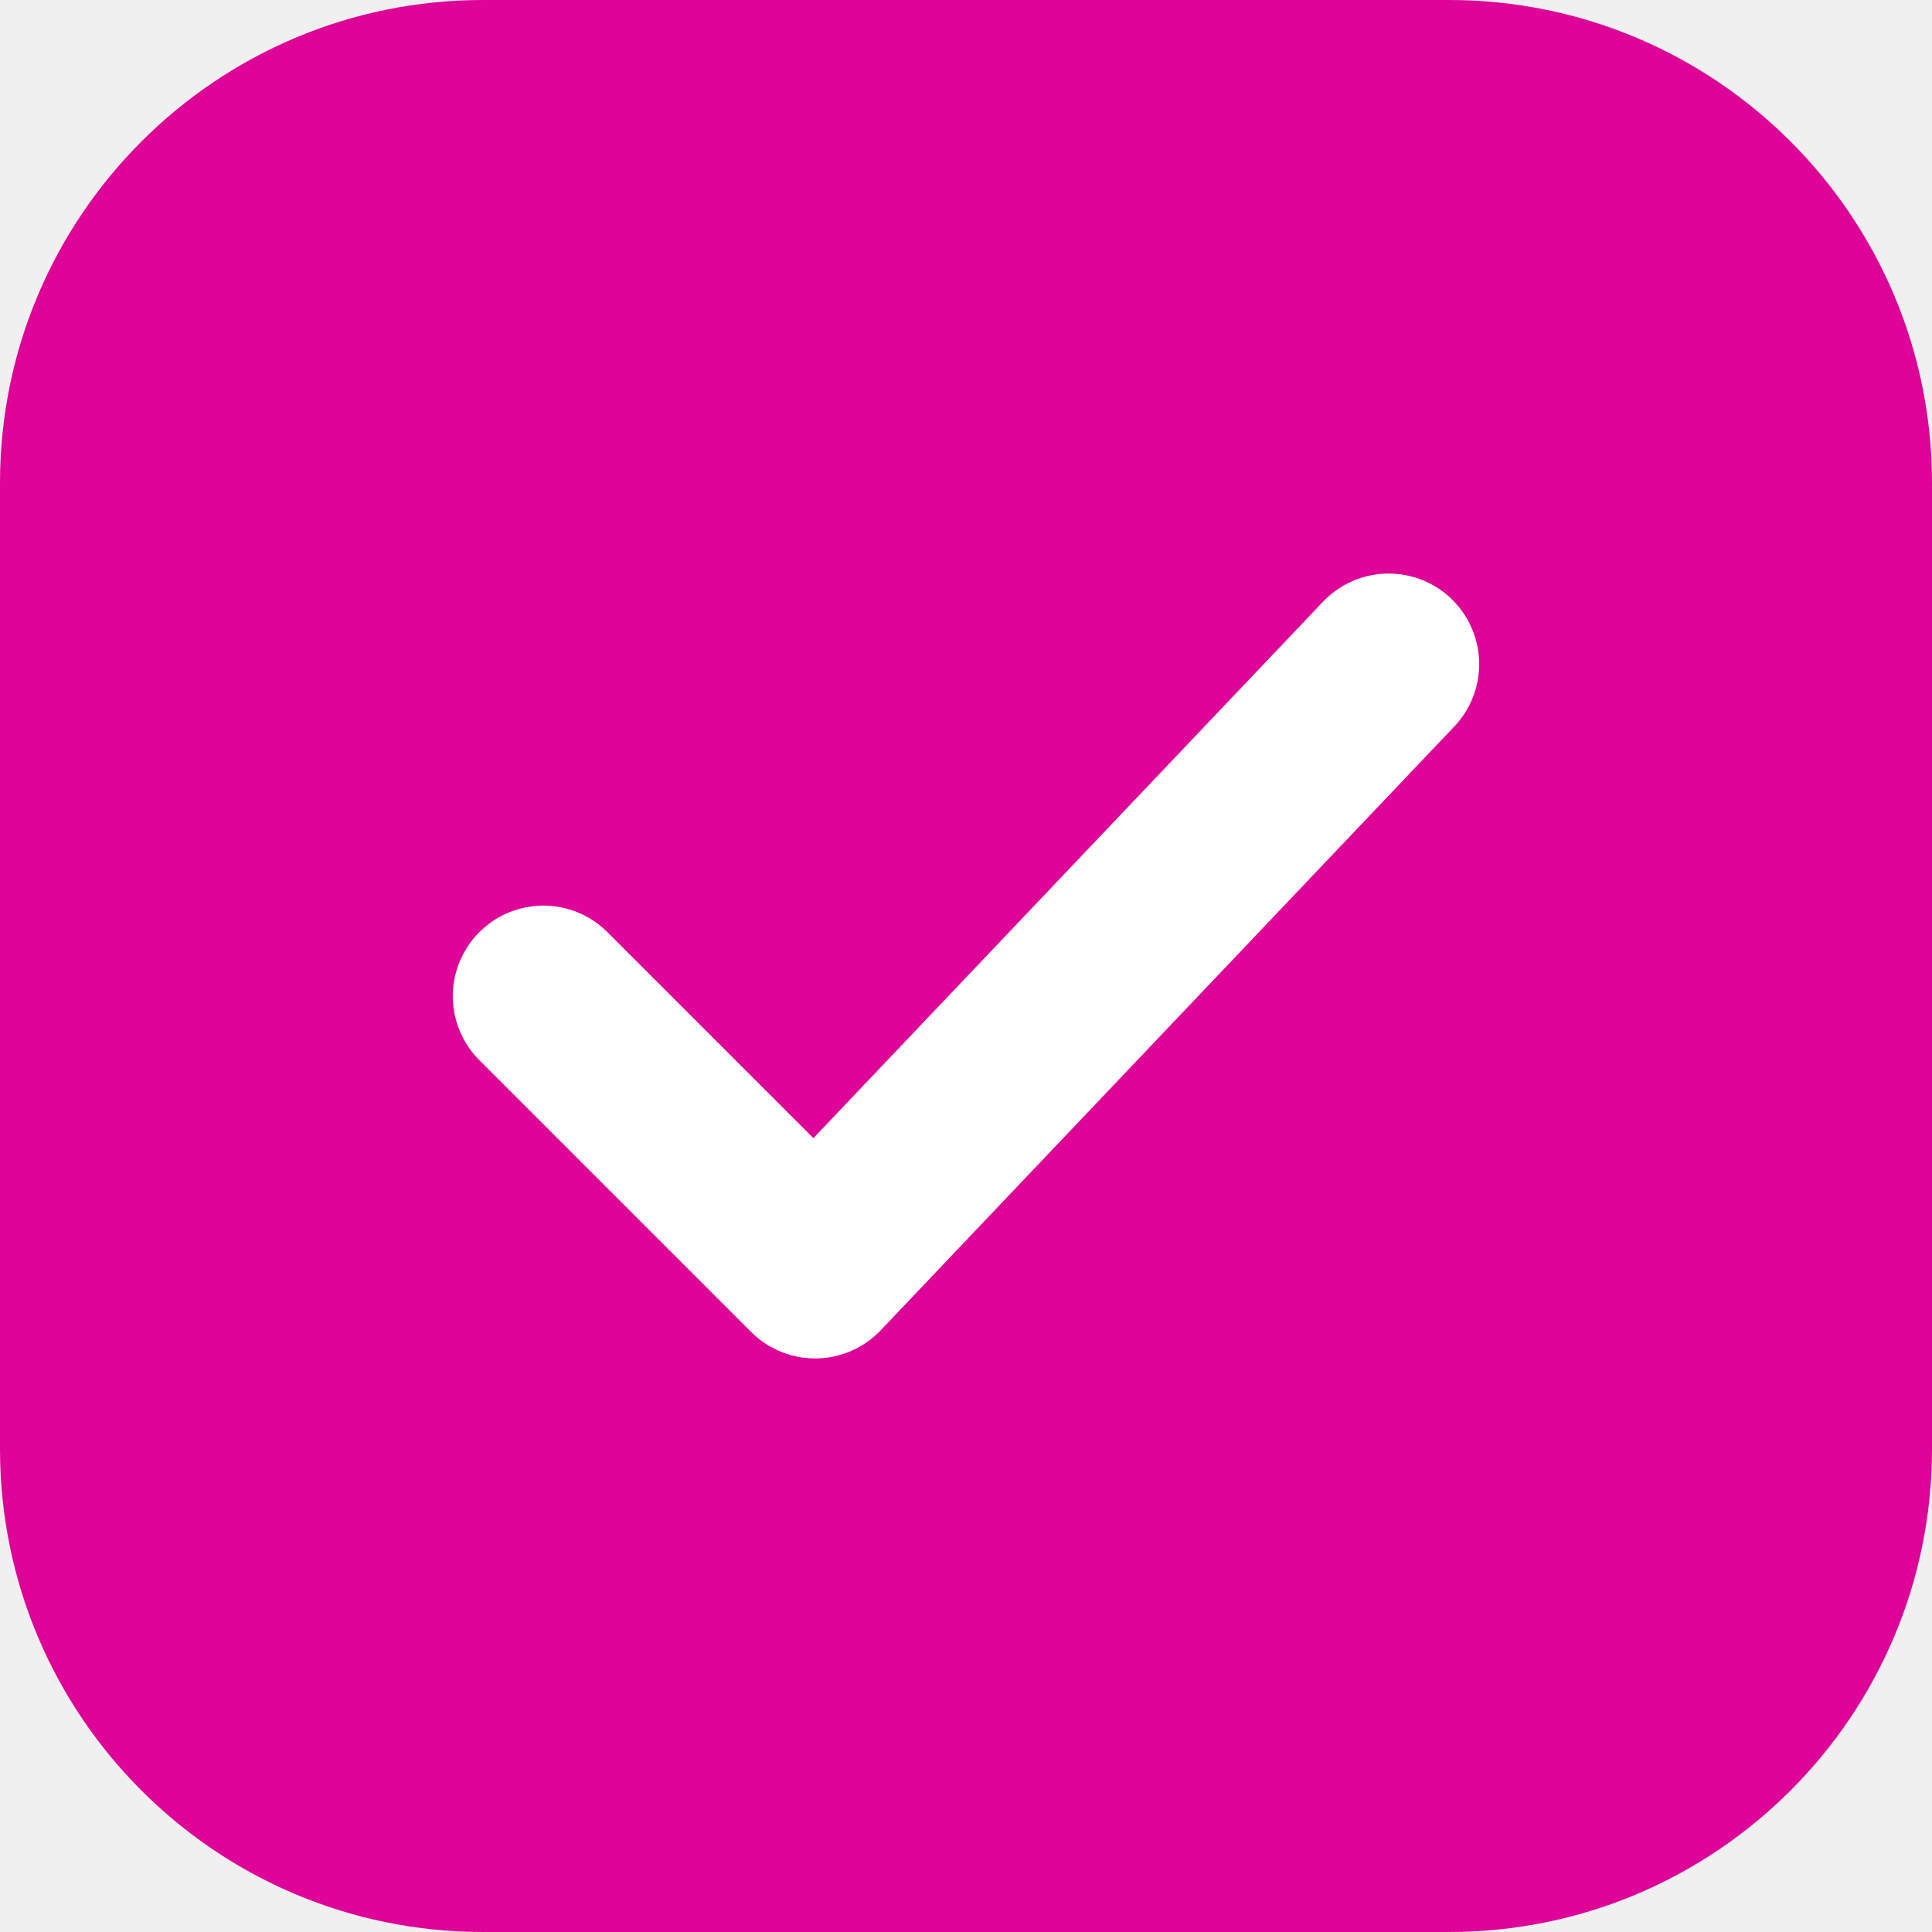
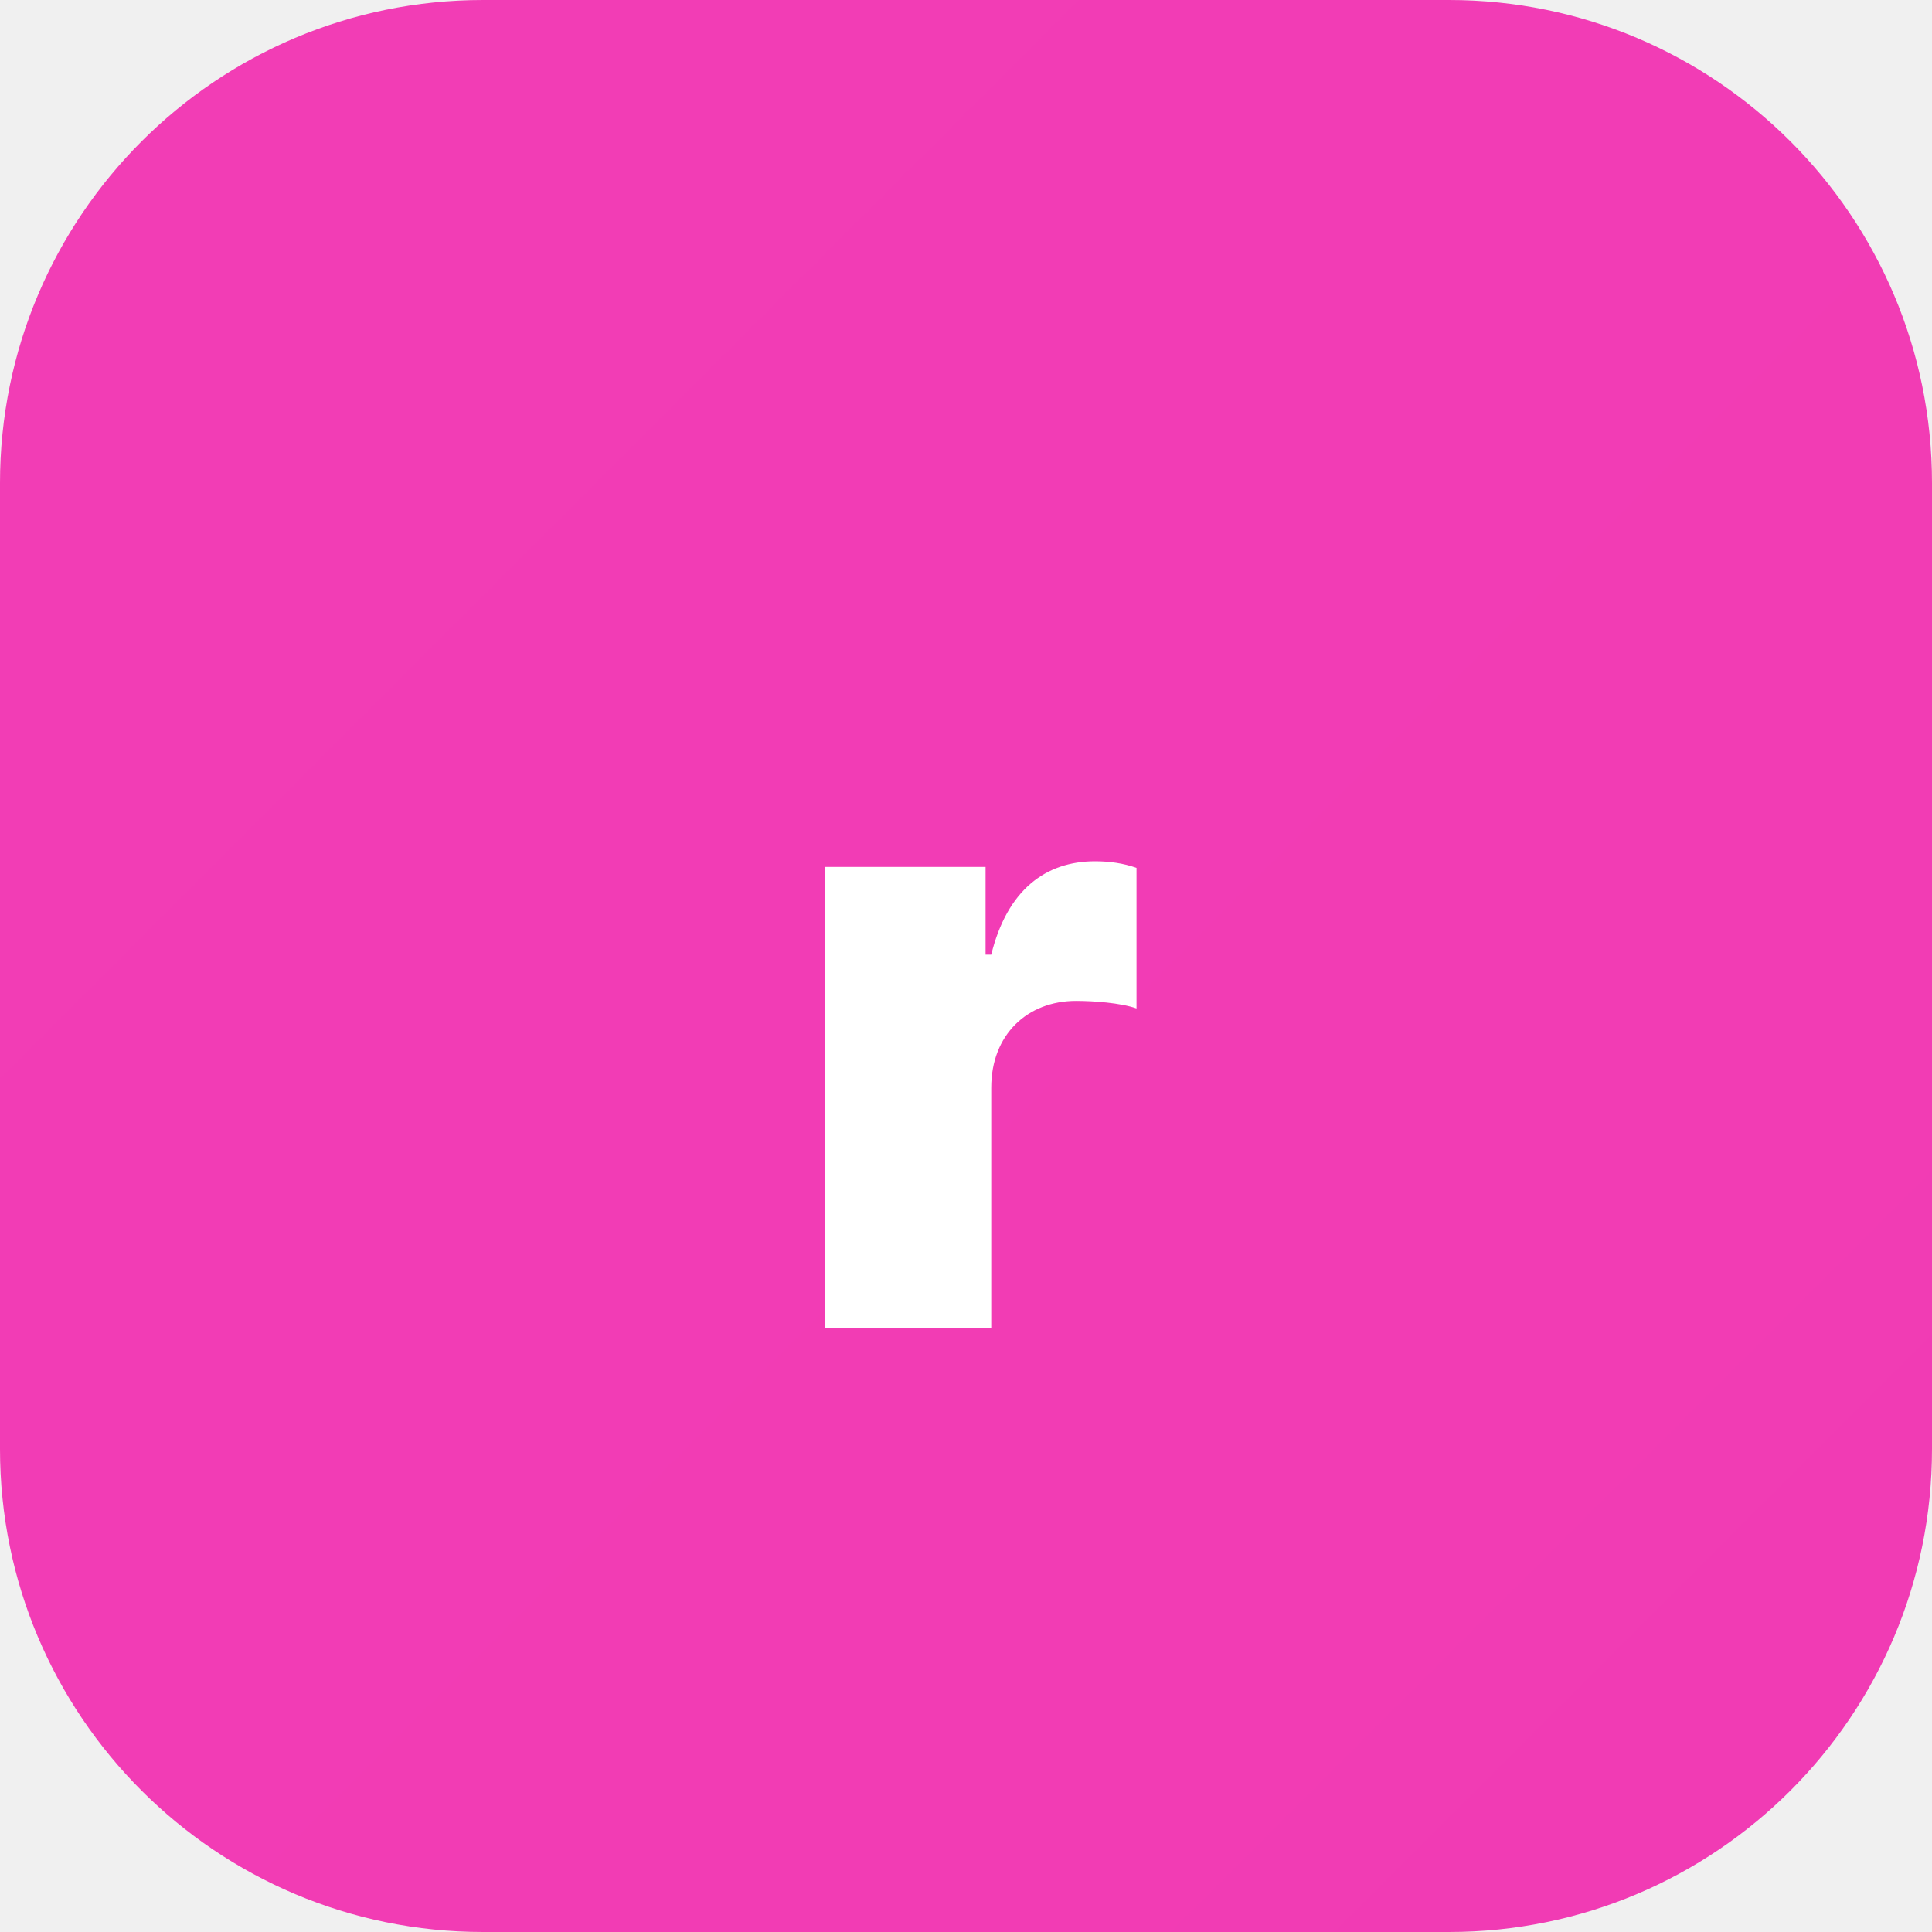
<svg xmlns="http://www.w3.org/2000/svg" width="32" height="32" viewBox="0 0 32 32" fill="none">
-   <rect width="32" height="32" rx="8" fill="#DE0498" />
-   <path d="M9 16.5L13.5 21L23 11" stroke="white" stroke-width="3" stroke-linecap="round" stroke-linejoin="round" />
+   <defs>
+     <linearGradient id="rido-grad" x1="0" y1="0" x2="32" y2="32">
+       <stop offset="0%" stop-color="#F23DB5" />
+       <stop offset="100%" stop-color="#DE0498" />
+     </linearGradient>
+   </defs>
+   <rect width="32" height="32" rx="8" fill="url(#rido-grad)" />
+   <text x="16" y="22" text-anchor="middle" font-family="Inter, Arial, sans-serif" font-weight="900" font-size="14" fill="white">r</text>
</svg>
